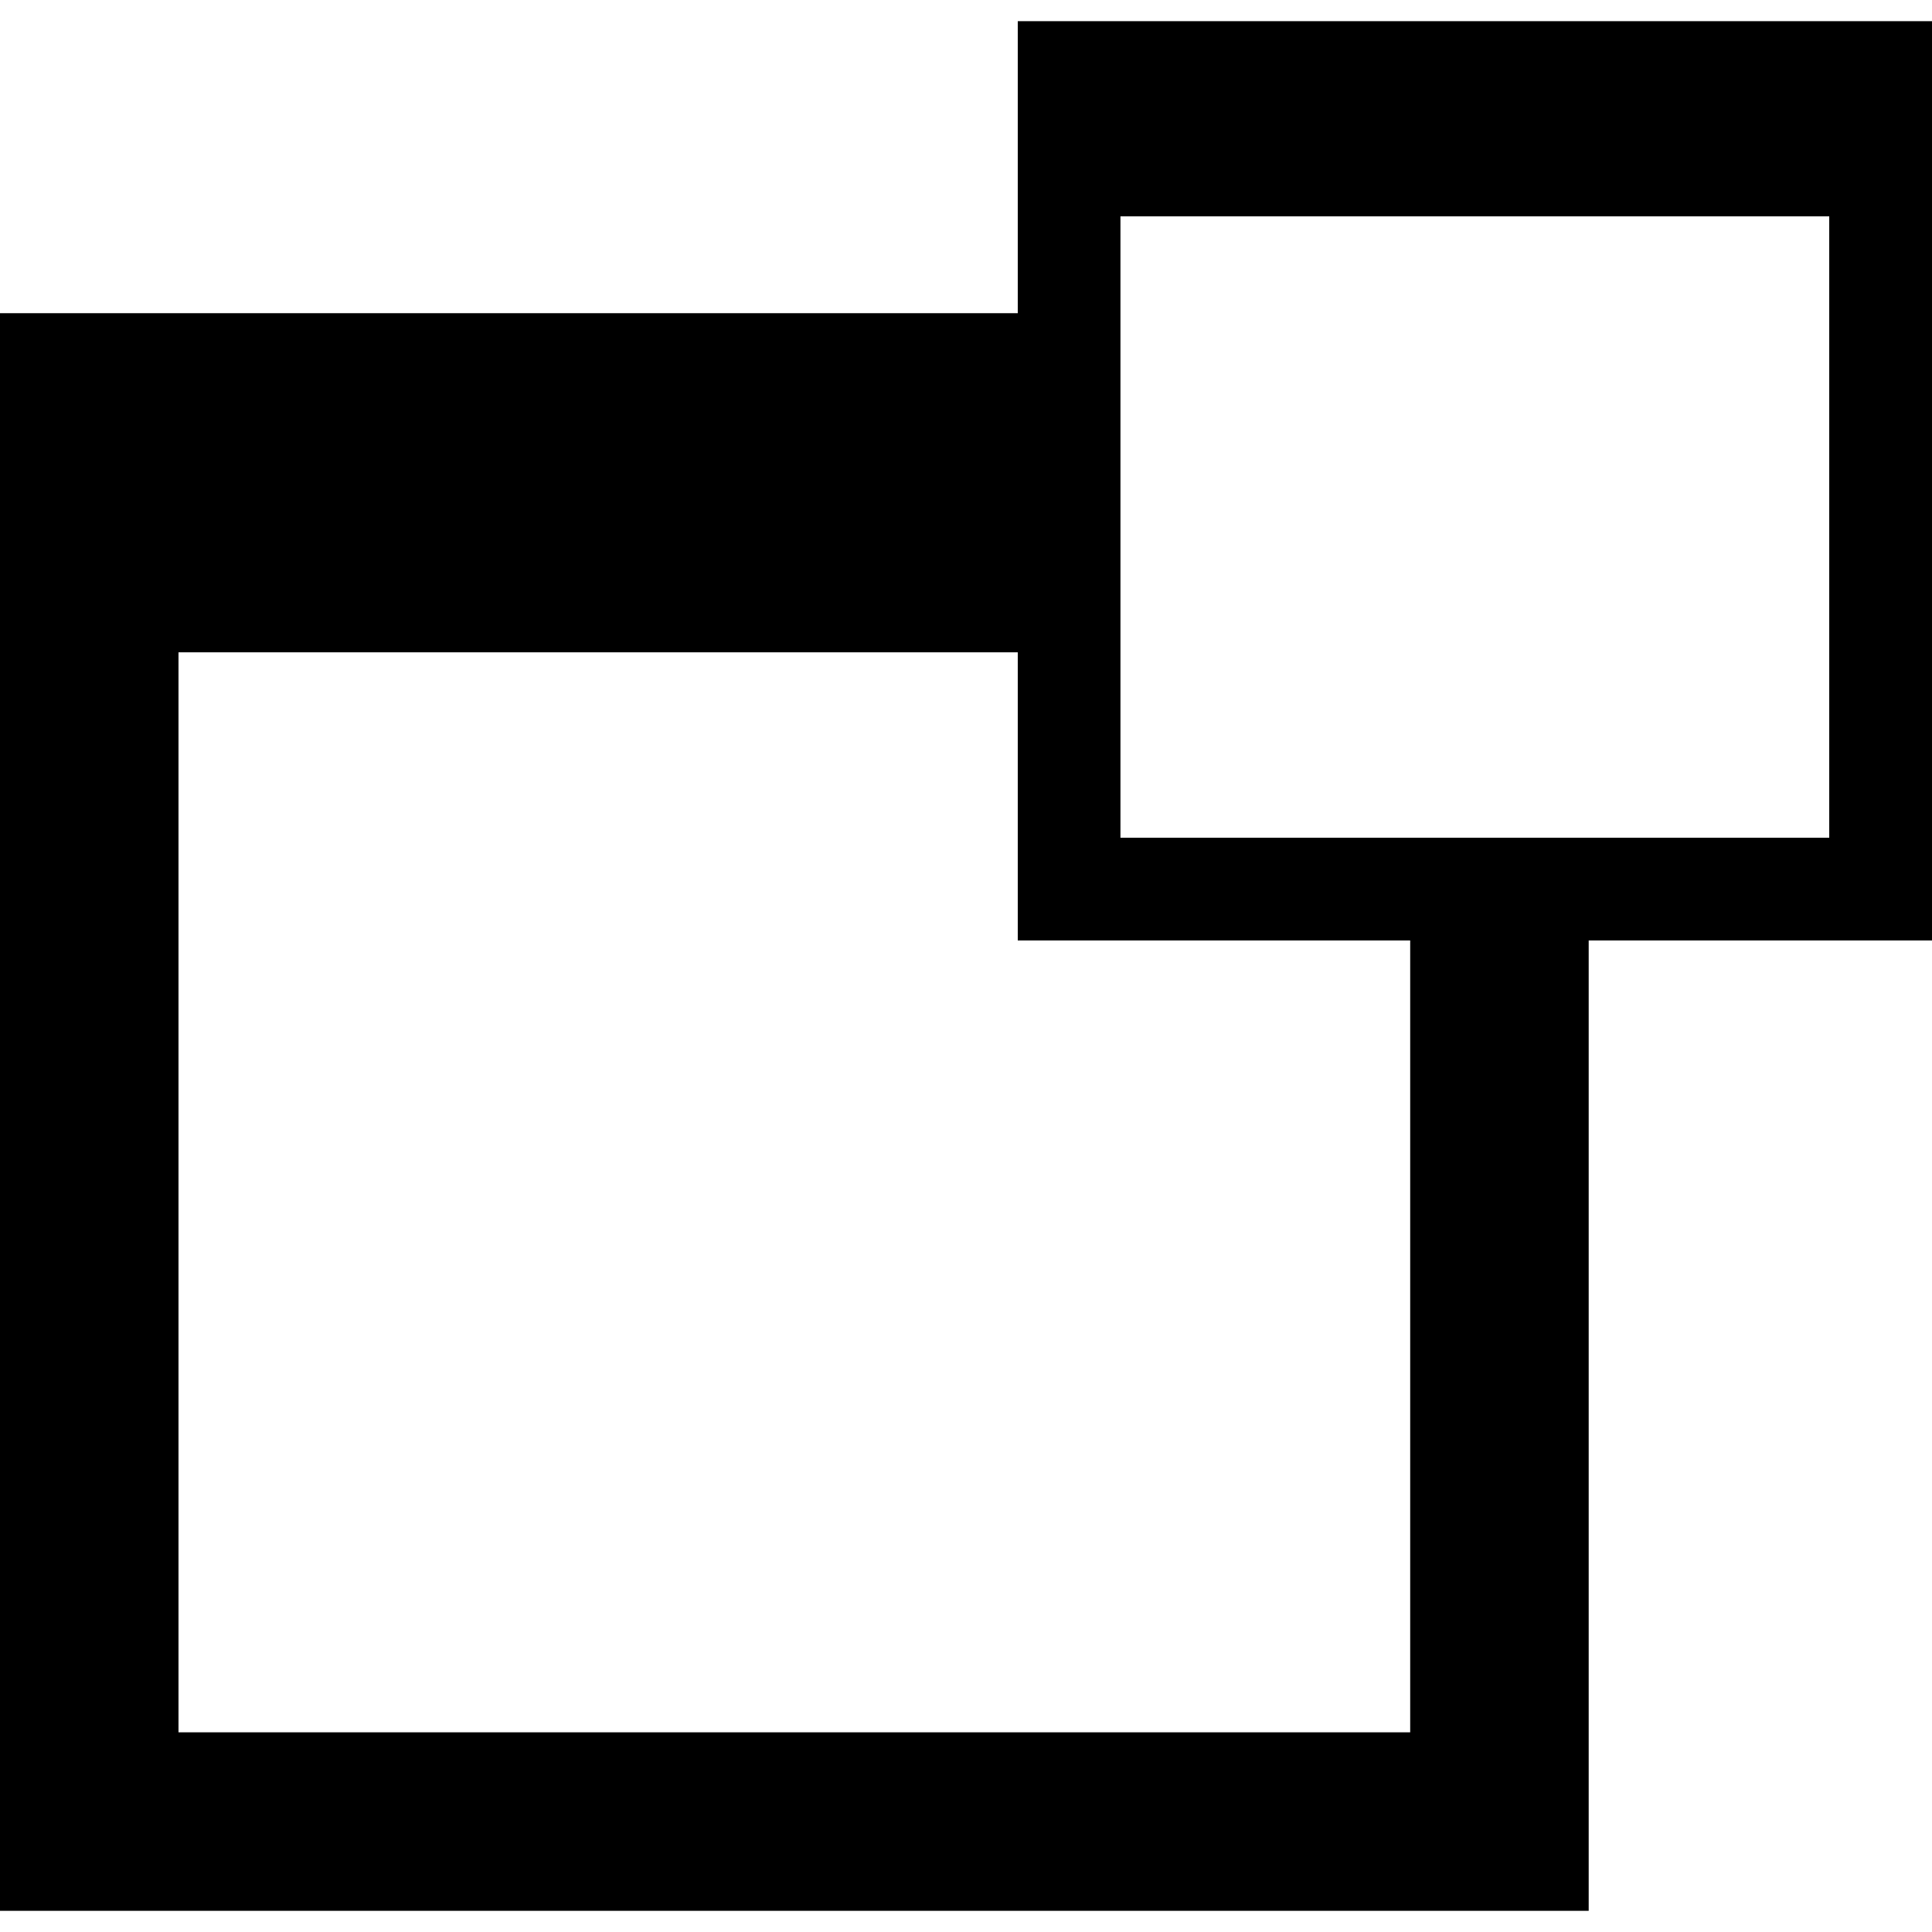
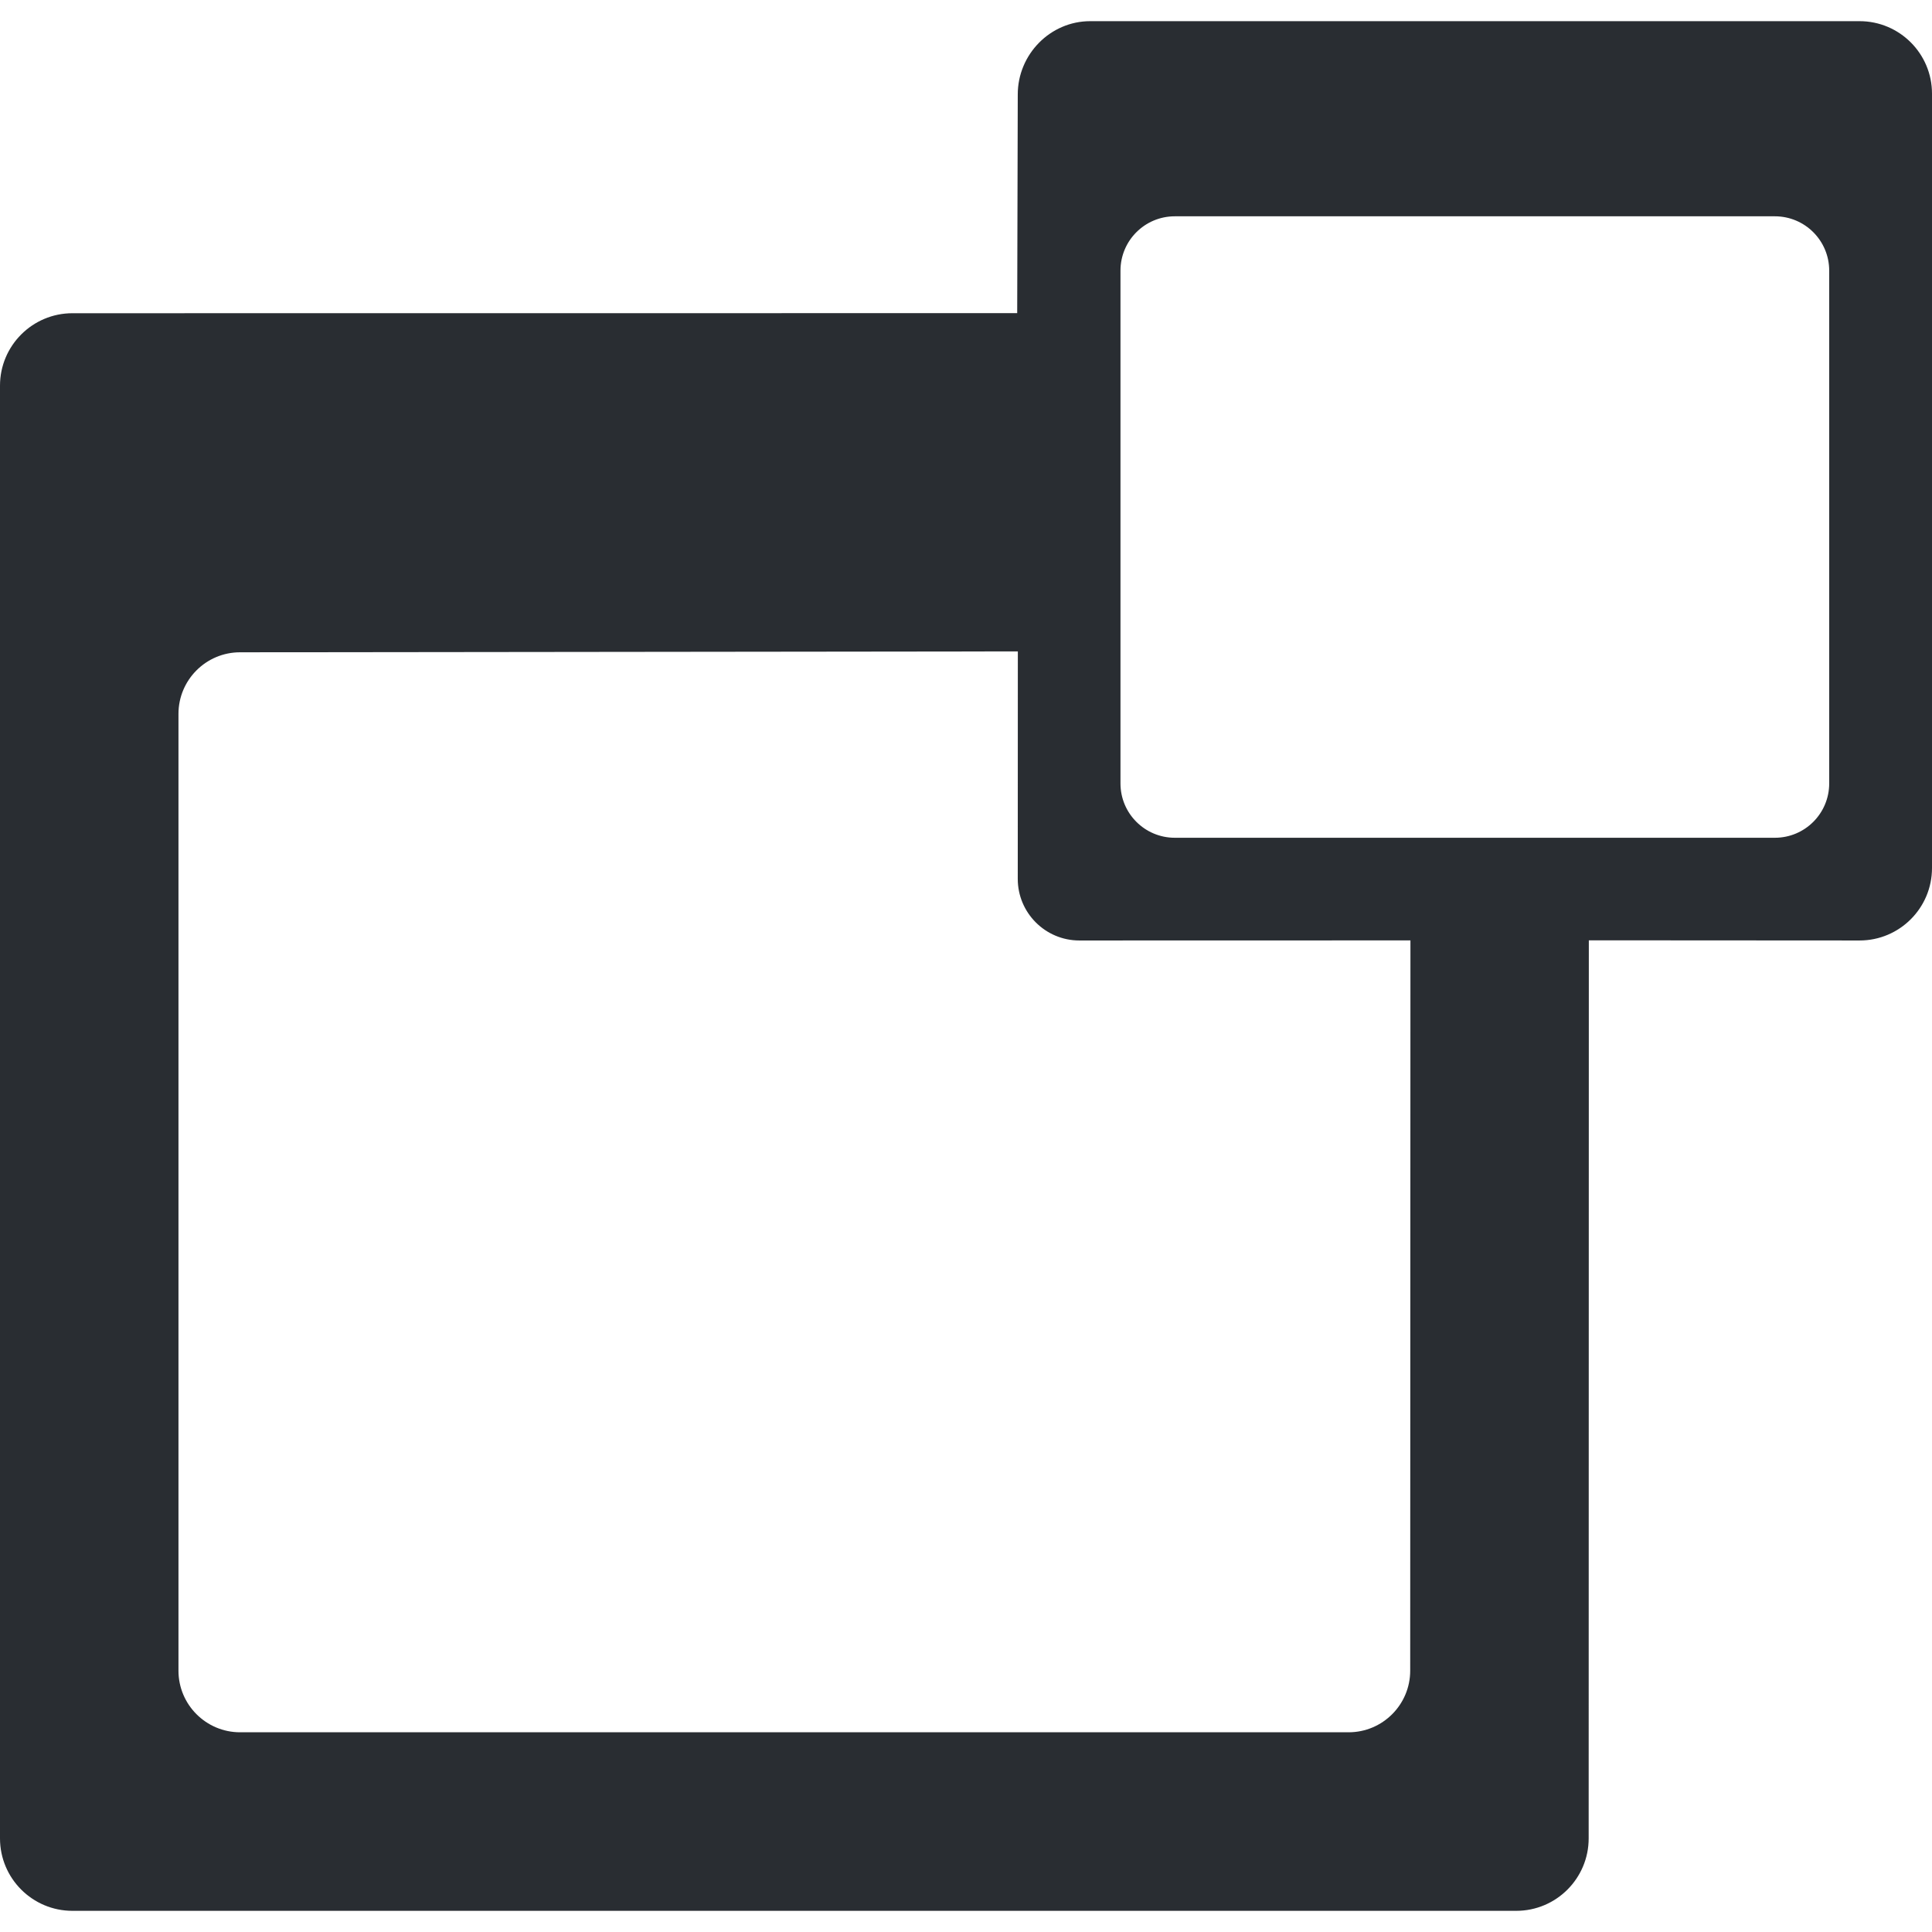
- <svg xmlns="http://www.w3.org/2000/svg" fill="#000000" height="800px" width="800px" viewBox="0 0 365.551 365.551" xml:space="preserve">
-   <path d="M365.551,4.008H192.57V59.26H0v302.283h300.594V177.942h64.957V4.008z M266.82,327.769H33.773V123.424H192.57v54.519h74.25  V327.769z M346.107,158.507H211.998V40.927h134.109V158.507z" />
+ <svg xmlns="http://www.w3.org/2000/svg" fill="#292D32" height="800px" width="800px" viewBox="0 0 24 24">
+   <path d="M 19.737 11.681 L 23.1 11.683 C 23.597 11.683 24 11.28 24 10.783 L 24 1.163 C 24 0.666 23.597 0.263 23.1 0.263 L 13.543 0.263 C 13.046 0.263 12.643 0.676 12.643 1.173 L 12.636 3.89 L 0.9 3.891 C 0.403 3.891 0 4.294 0 4.791 L 0 22.837 C 0 23.334 0.403 23.737 0.9 23.737 L 18.835 23.737 C 19.332 23.737 19.735 23.334 19.735 22.837 L 19.737 11.681 Z M 17.521 11.682 L 17.518 20.754 C 17.518 21.176 17.175 21.519 16.753 21.519 L 2.982 21.519 C 2.56 21.519 2.217 21.176 2.217 20.754 L 2.217 8.868 C 2.217 8.446 2.56 8.103 2.982 8.103 L 12.644 8.092 L 12.643 10.918 C 12.643 11.34 12.986 11.683 13.408 11.683 L 17.521 11.682 Z M 22.723 9.732 C 22.723 10.105 22.421 10.407 22.048 10.407 L 14.594 10.407 C 14.221 10.407 13.919 10.105 13.919 9.732 L 13.919 3.362 C 13.919 2.989 14.221 2.687 14.594 2.687 L 22.048 2.687 C 22.421 2.687 22.723 2.989 22.723 3.362 L 22.723 9.732 Z" />
</svg>
